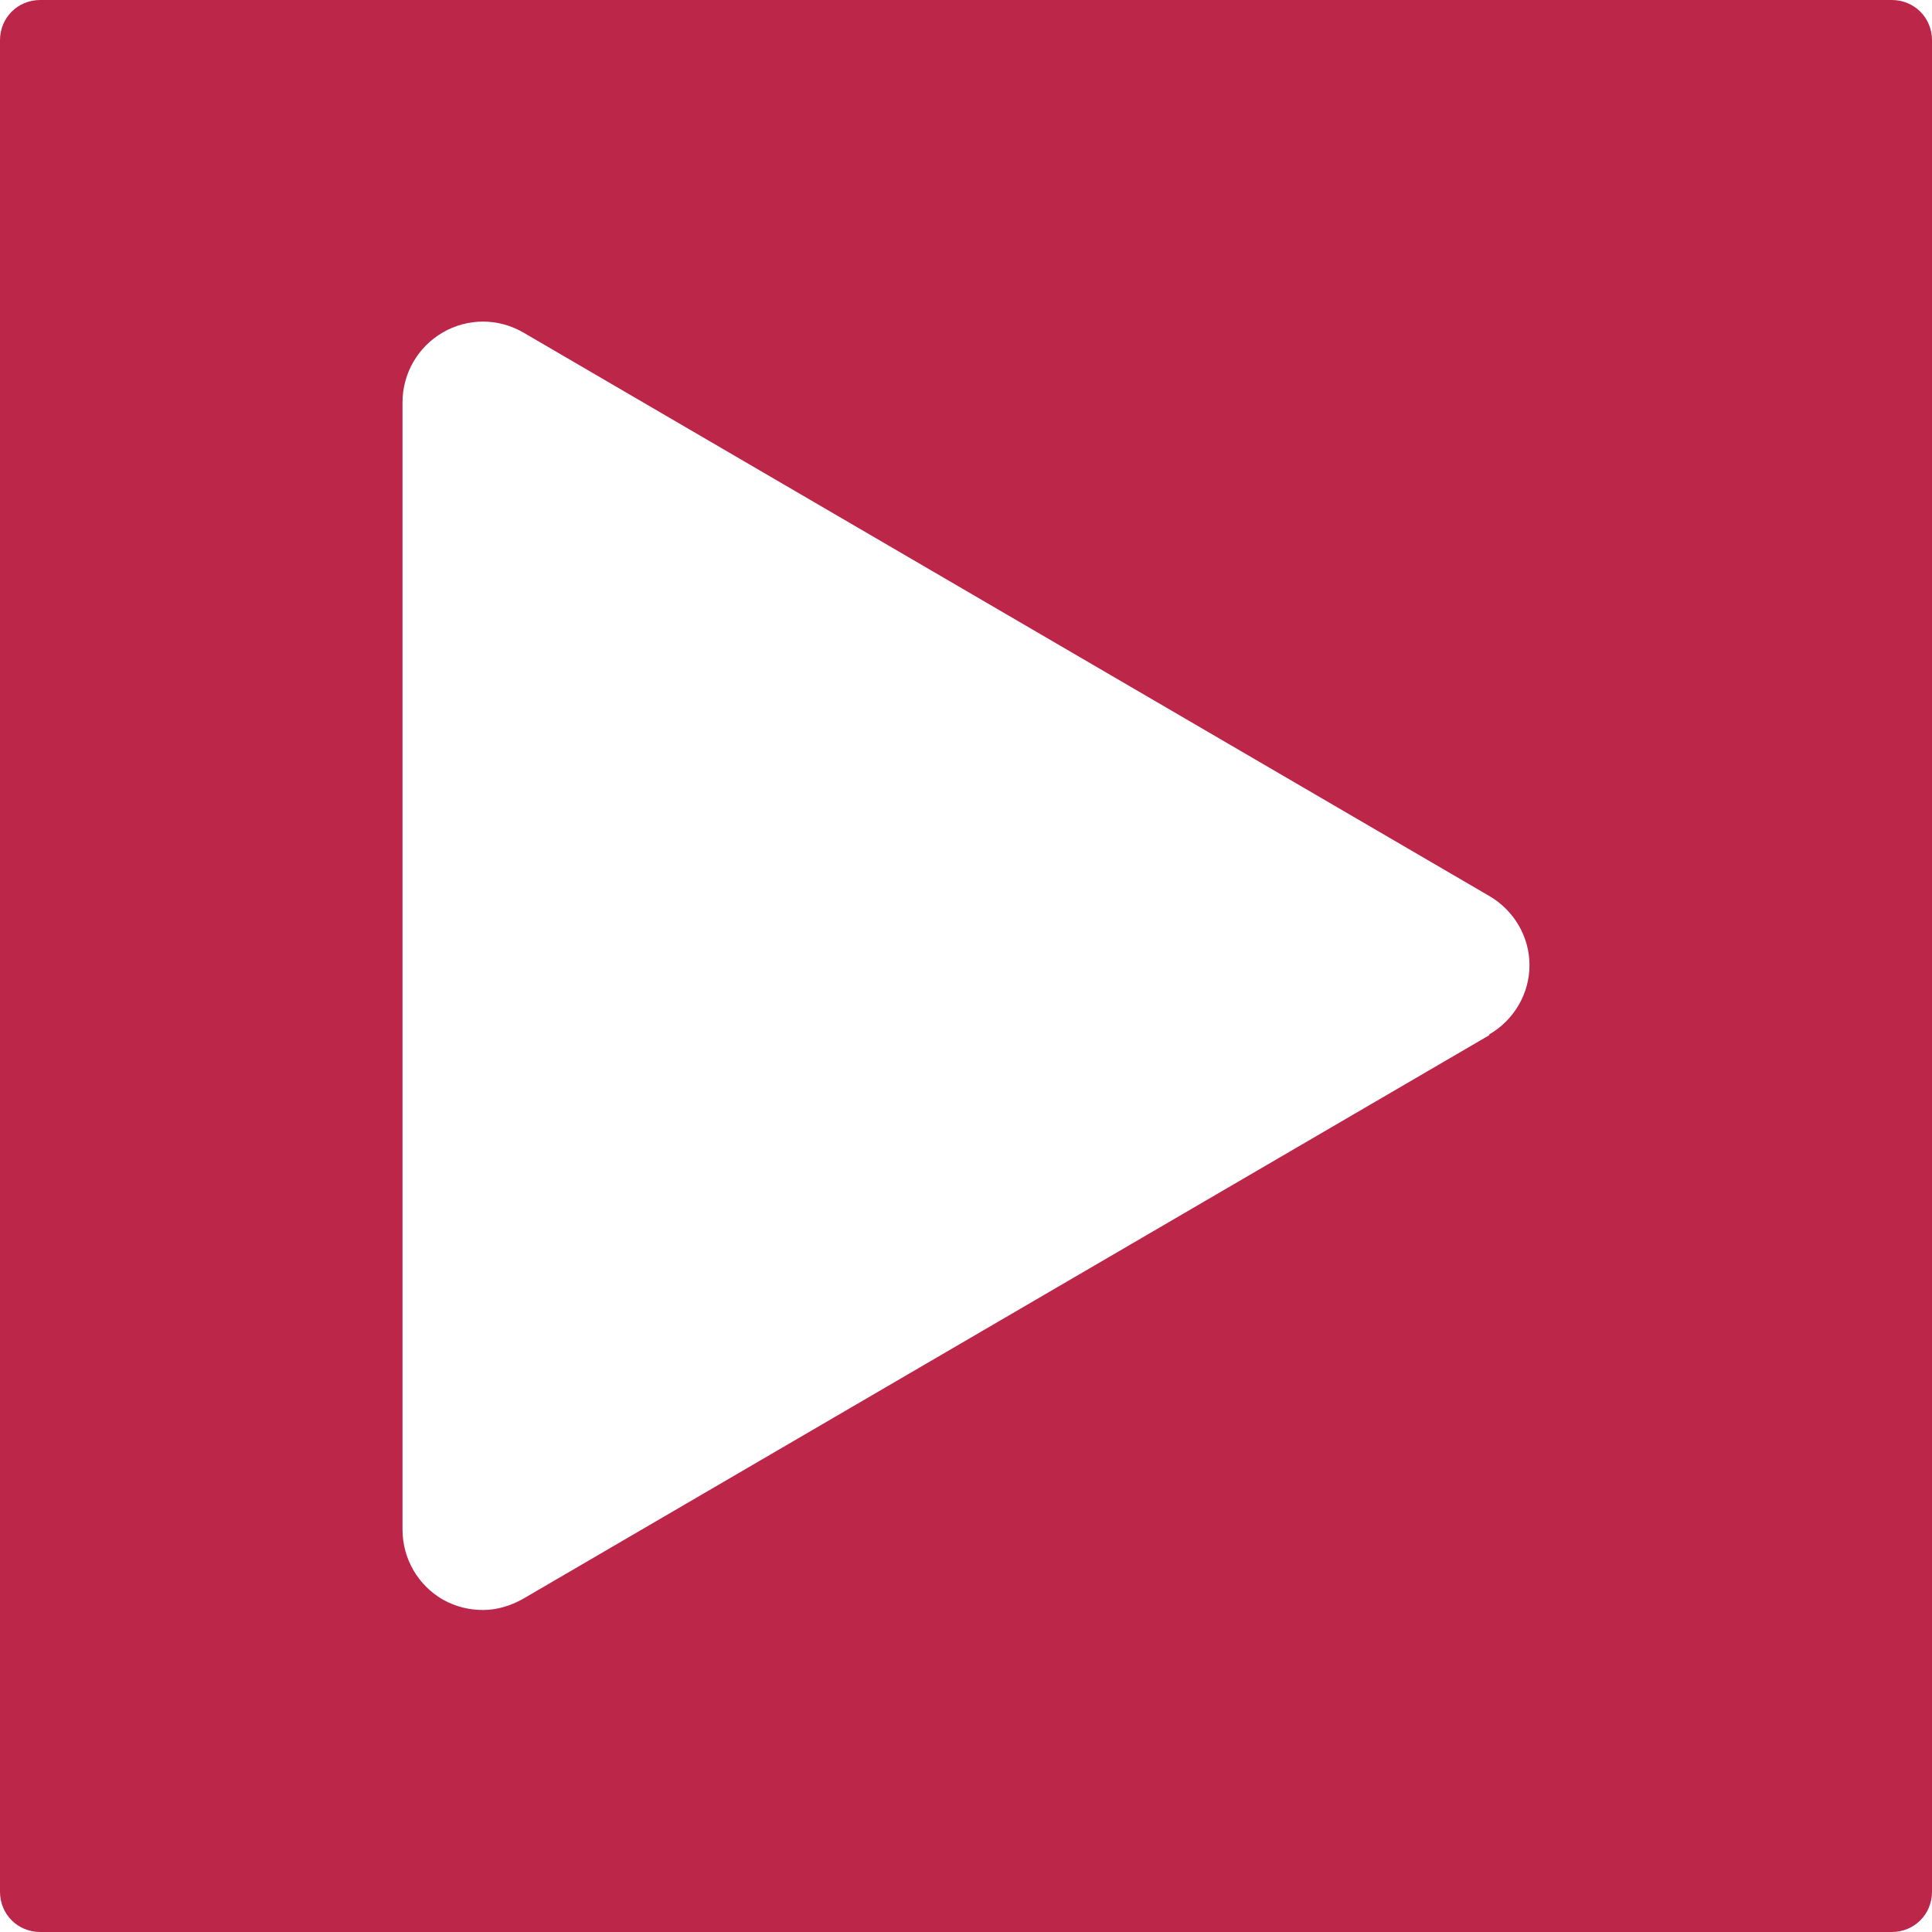
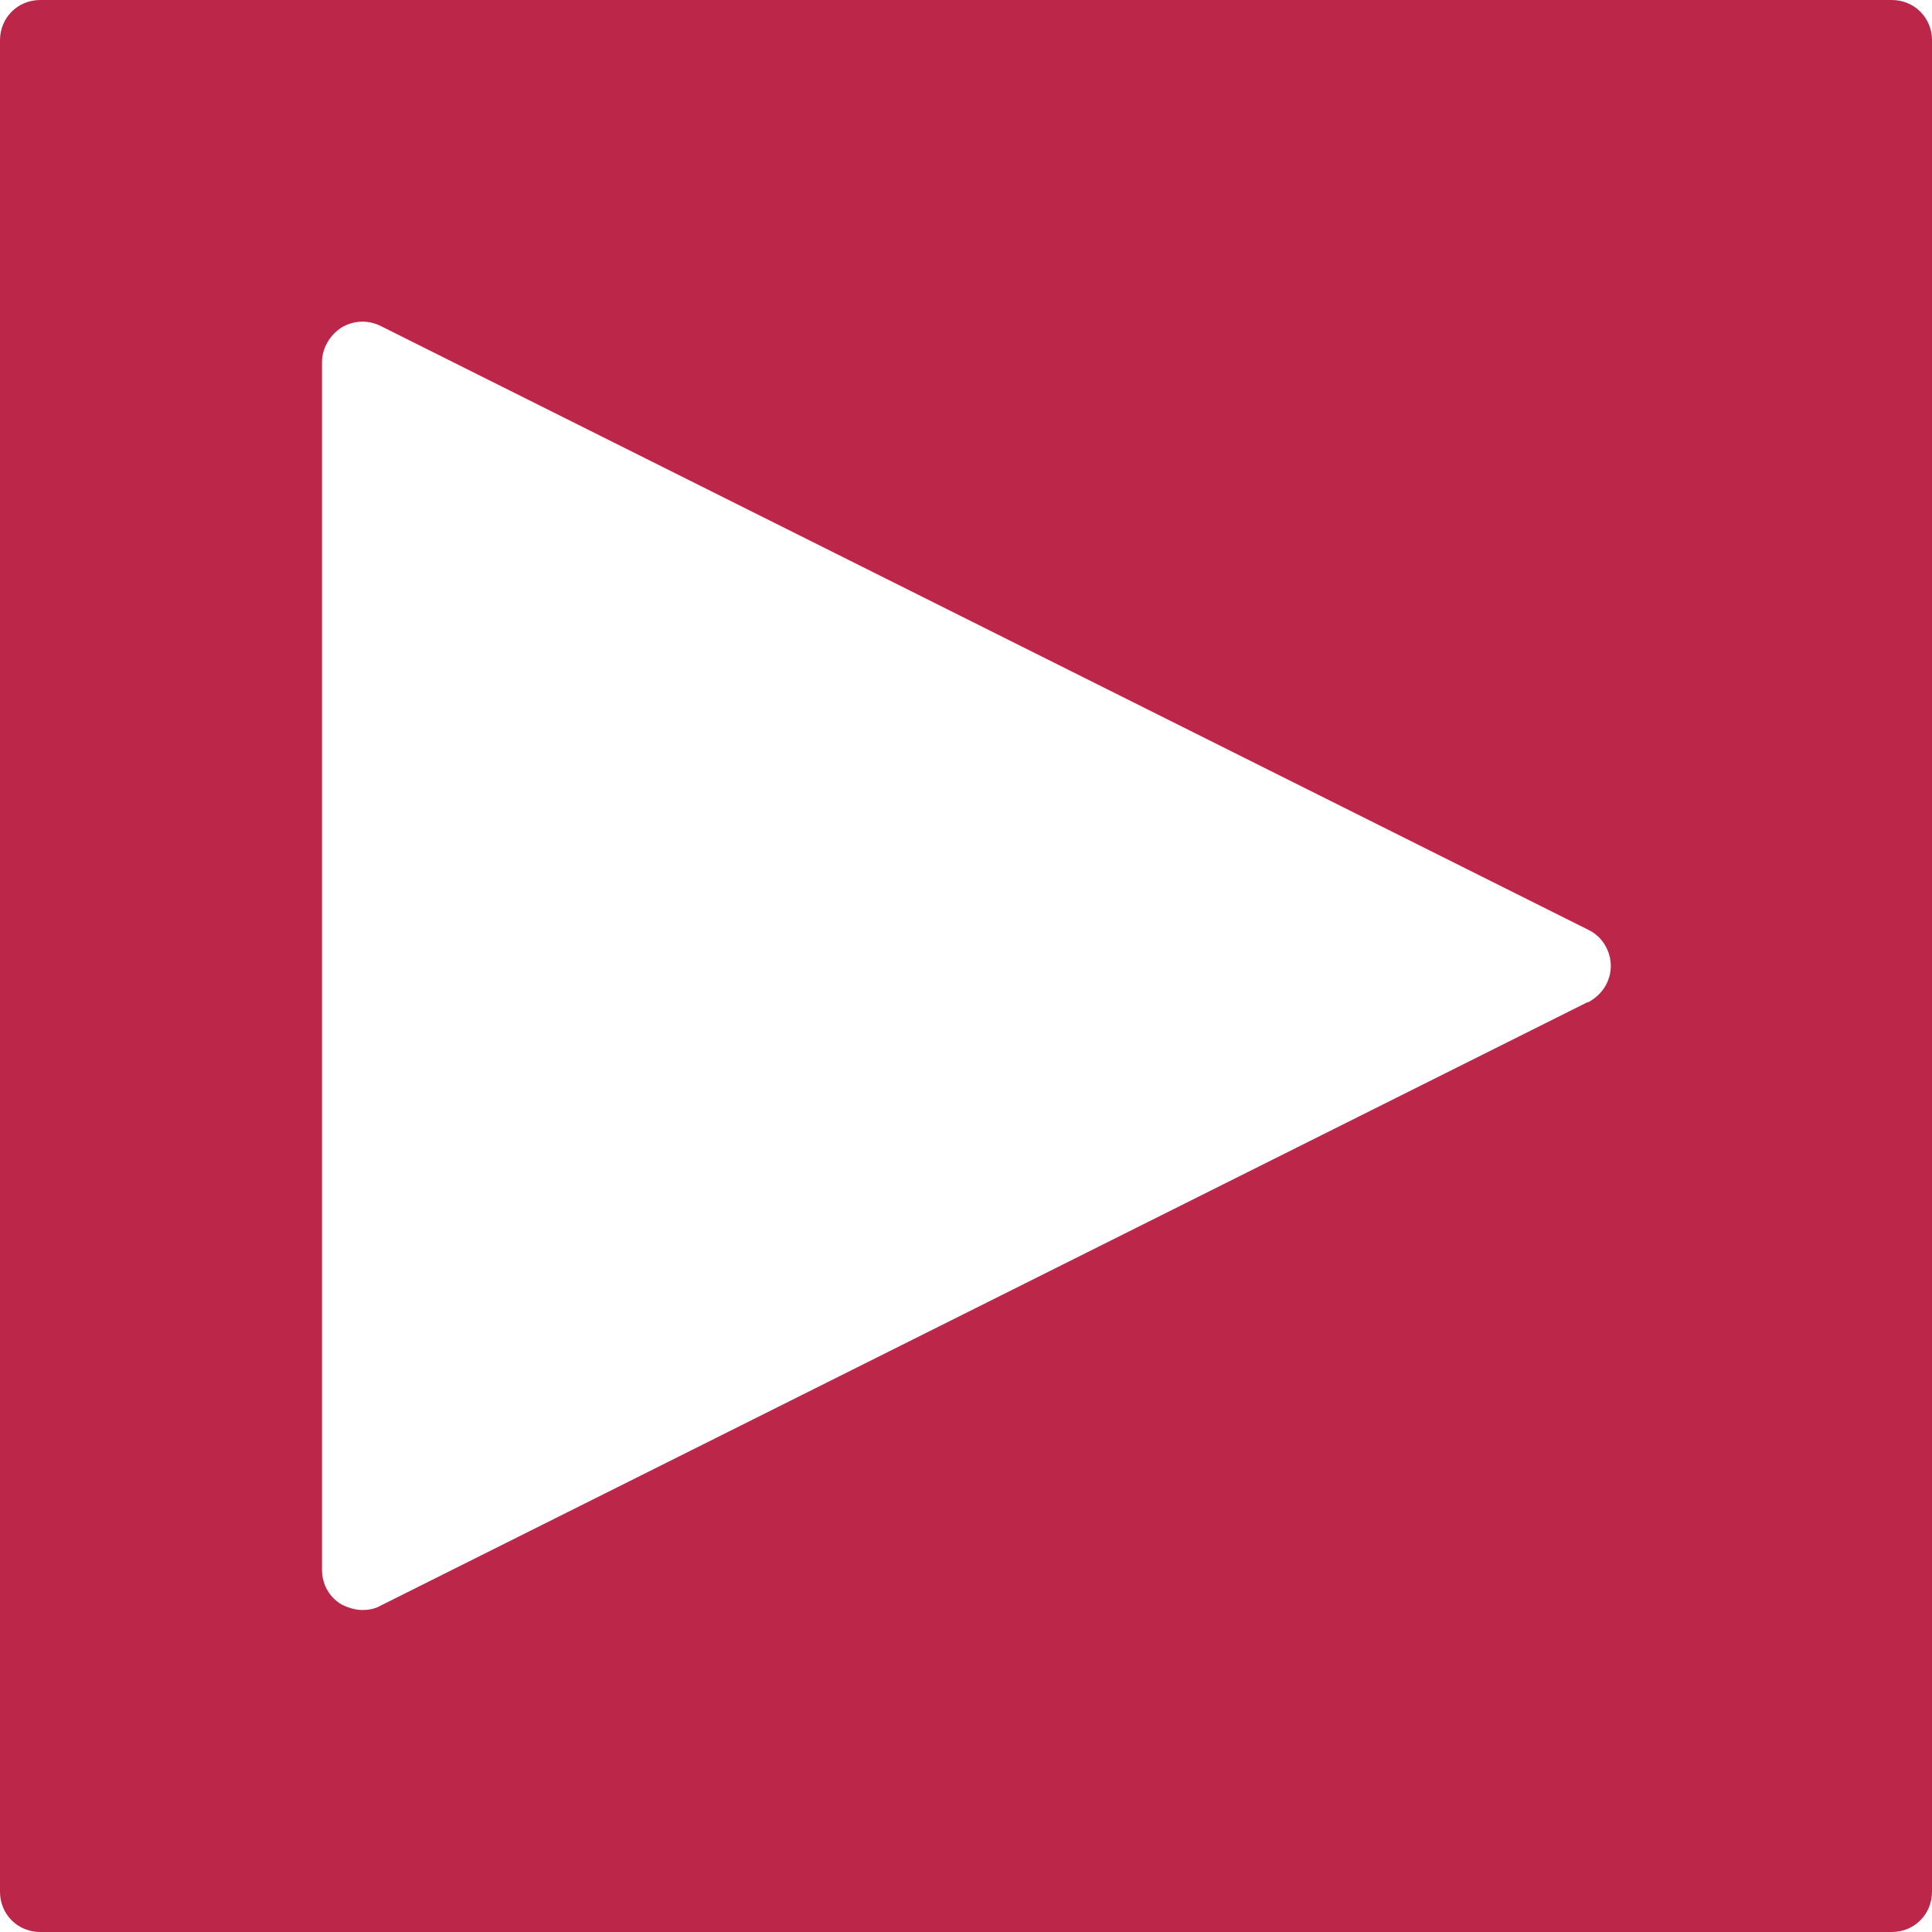
- <svg xmlns="http://www.w3.org/2000/svg" id="export" width="24" height="24" viewBox="0 0 24 24">
+ <svg xmlns="http://www.w3.org/2000/svg" id="export" viewBox="0 0 24 24">
  <defs>
    <style>
      .cls-1 {
        fill: #bb2649;
-         stroke-width: 0px;
      }
    </style>
  </defs>
-   <path id="icon_play_inv" class="cls-1" d="M23.5,0H.5C.22,0,0,.22,0,.5v23c0,.28.22.5.5.5h23c.28,0,.5-.22.5-.5V.5c0-.28-.22-.5-.5-.5ZM18.5,12.86l-12,7c-.16.09-.33.14-.5.14s-.34-.04-.5-.13c-.31-.18-.5-.51-.5-.87V5c0-.36.19-.69.5-.87.31-.18.69-.18,1,0l12,7c.31.18.5.51.5.86s-.19.68-.5.86Z" />
+   <path id="icon_play_inv" class="cls-1" d="M23.5,0H.5C.22,0,0,.22,0,.5v23c0,.28.22.5.5.5h23c.28,0,.5-.22.5-.5V.5c0-.28-.22-.5-.5-.5ZM19.72,12.45l-15,7.5c-.07.04-.15.05-.22.05-.09,0-.18-.03-.26-.07-.15-.09-.24-.25-.24-.43V4.5c0-.17.09-.33.24-.43.15-.09.33-.1.49-.02l15,7.5c.17.08.28.26.28.45s-.11.36-.28.45Z" />
</svg>
